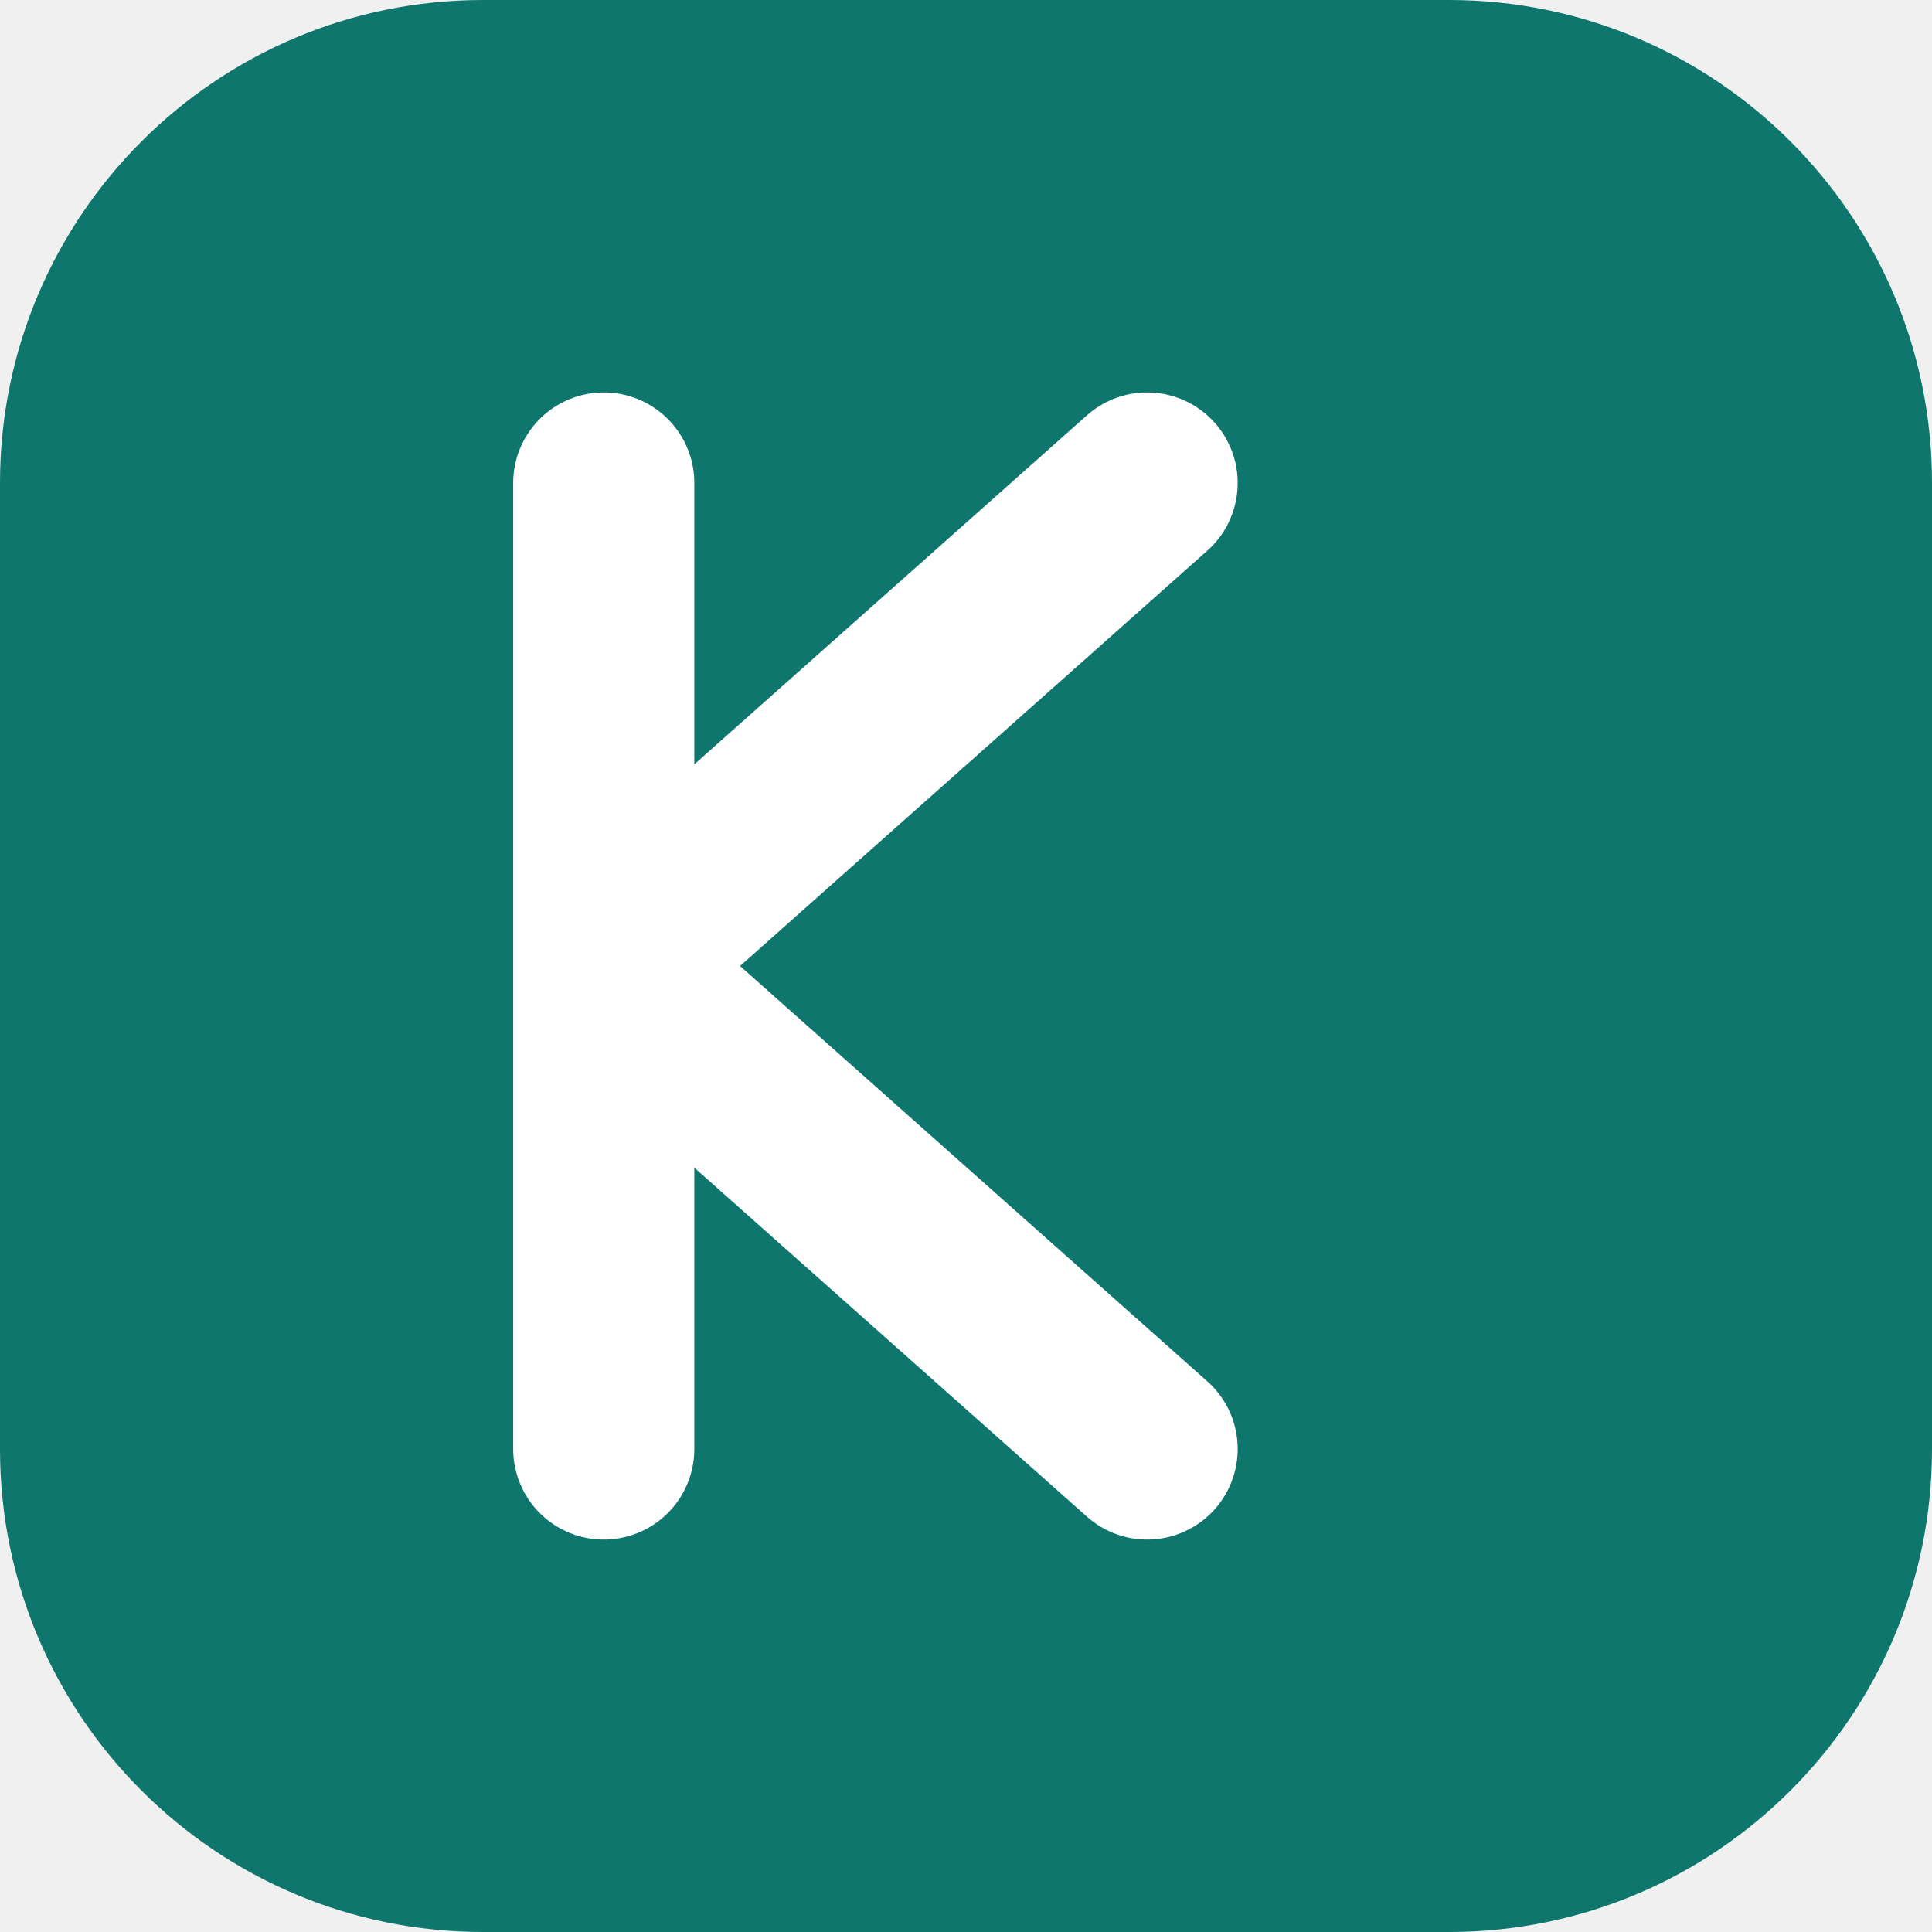
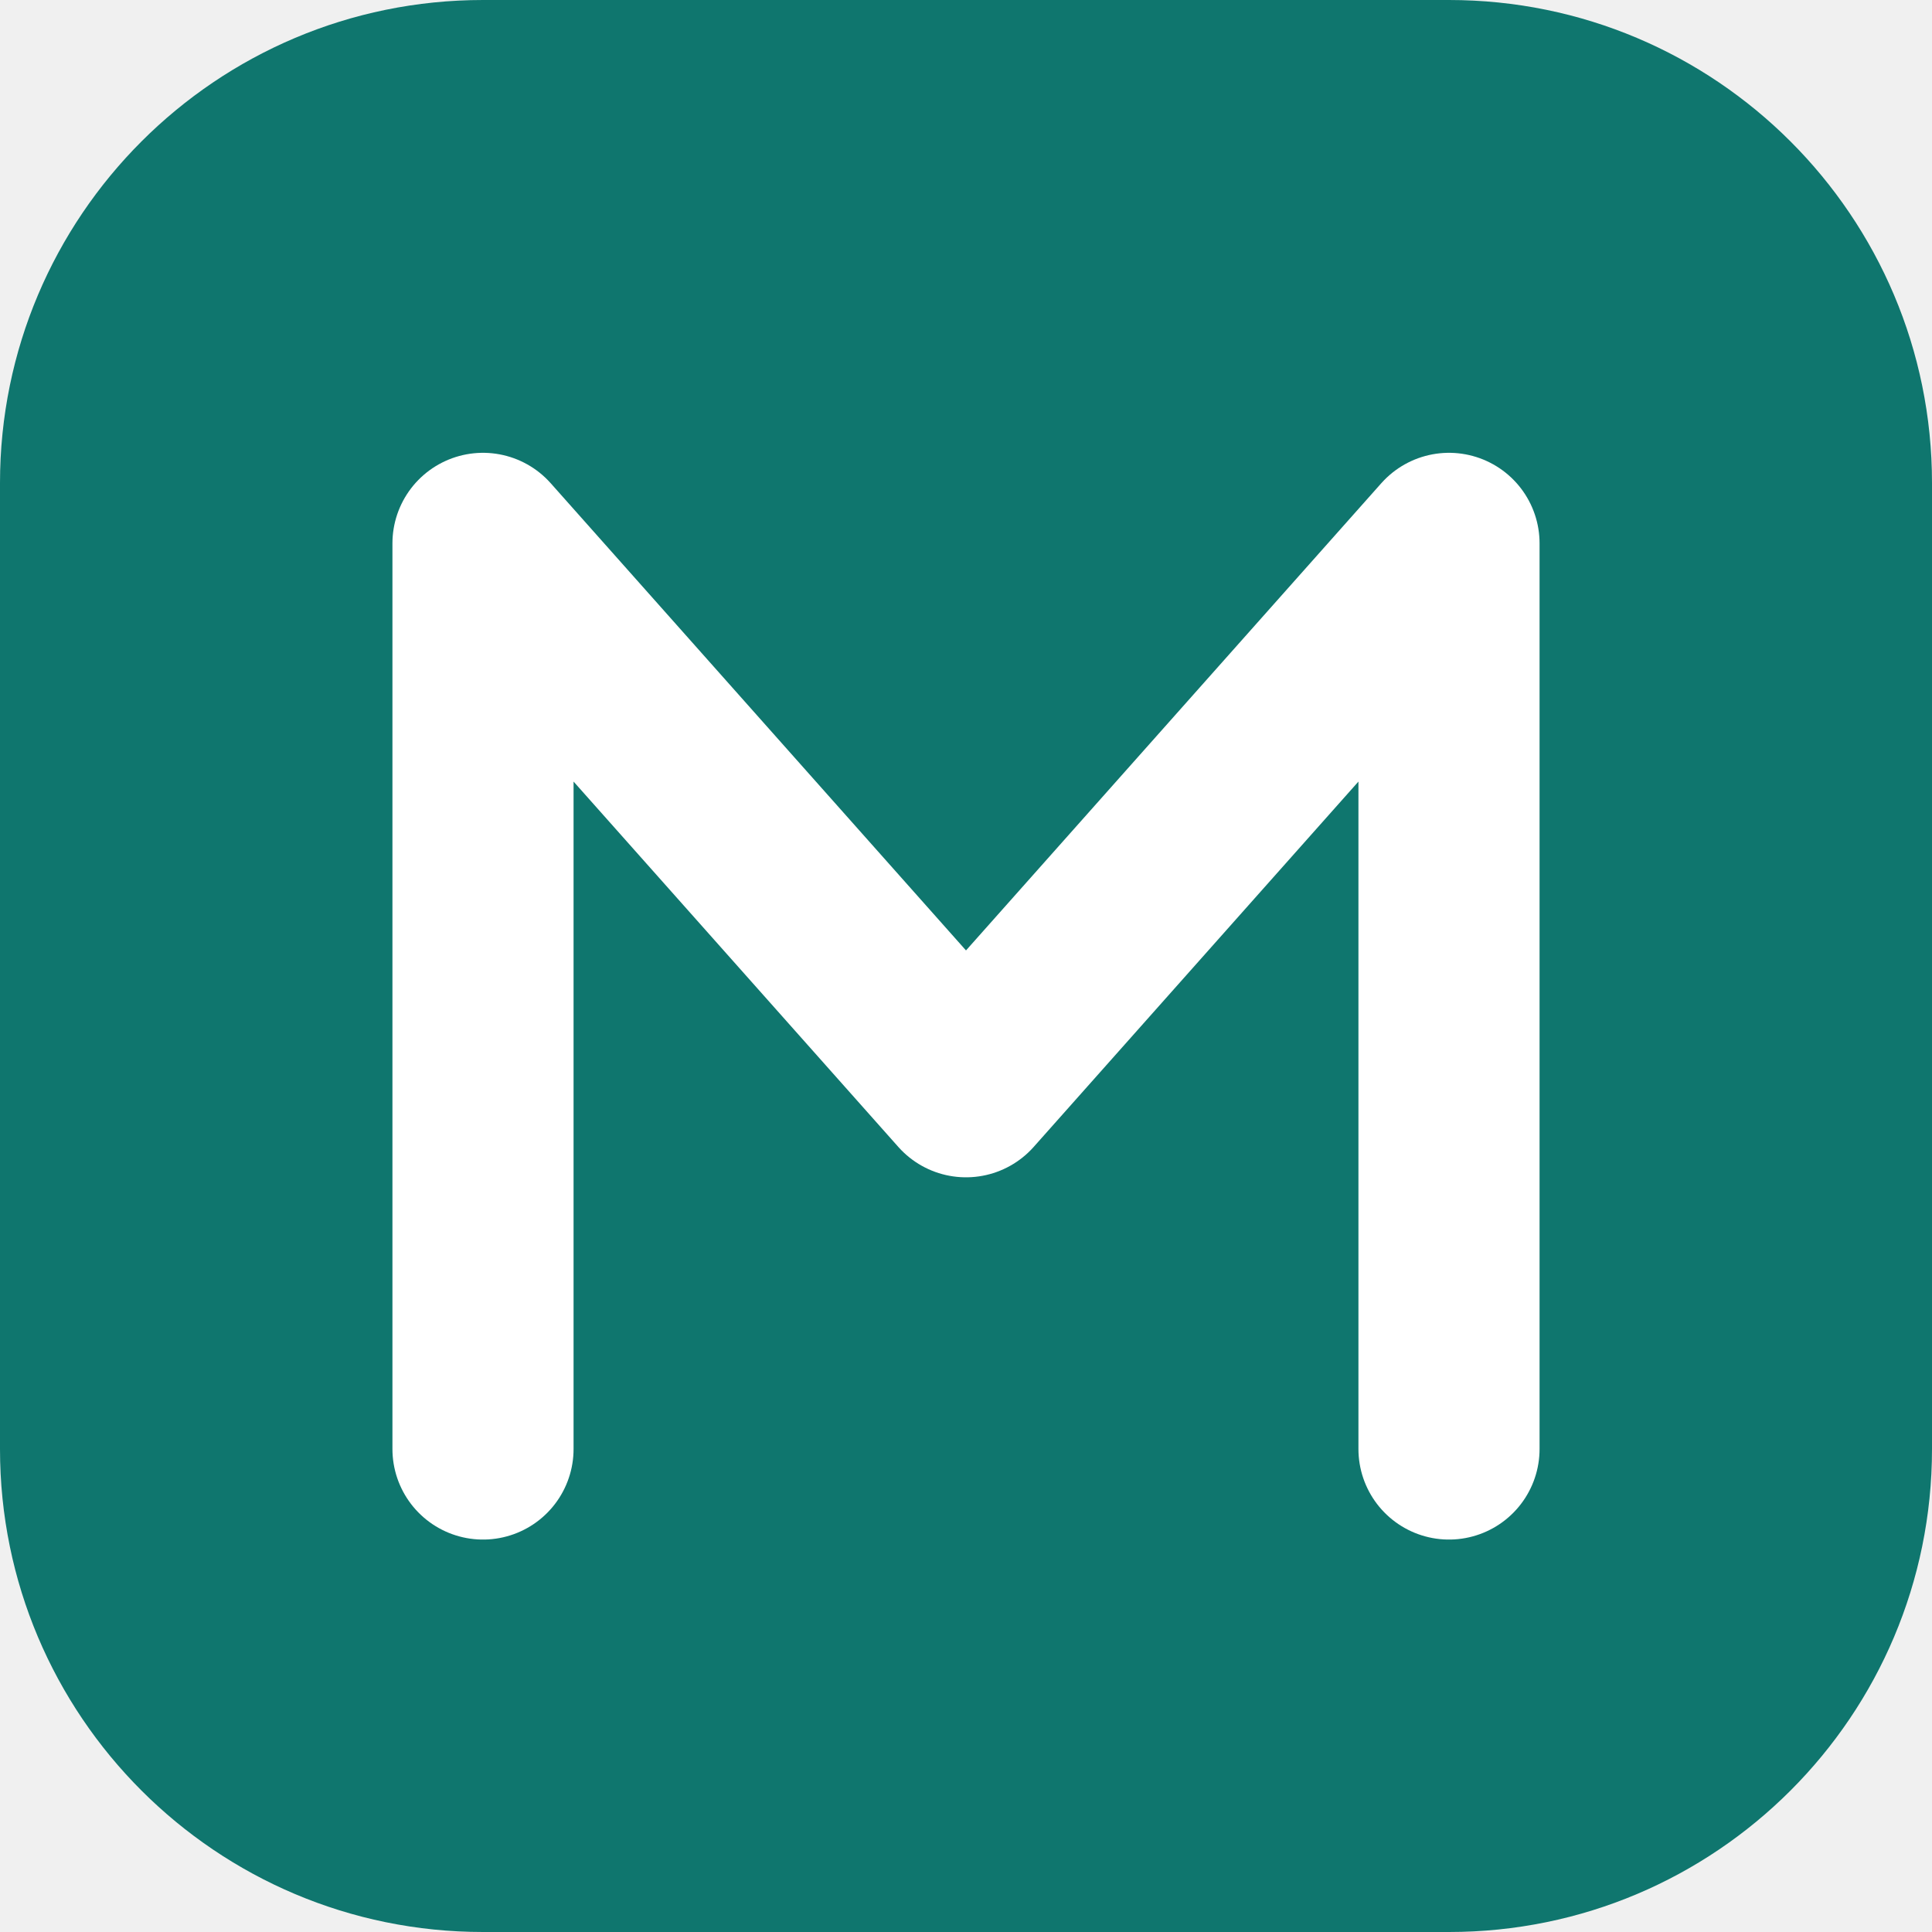
<svg xmlns="http://www.w3.org/2000/svg" viewBox="0 0 32 32">
  <rect width="32" height="32" rx="8" fill="#0f766e" />
-   <path d="M10 8v16M10 16l9-8M10 16l9 8" stroke="#fff" stroke-width="3" stroke-linecap="round" stroke-linejoin="round" fill="none" />
+   <path d="M8 24V9l8 9 8-9v15" stroke="#fff" stroke-width="3" stroke-linecap="round" stroke-linejoin="round" fill="none" />
</svg>
